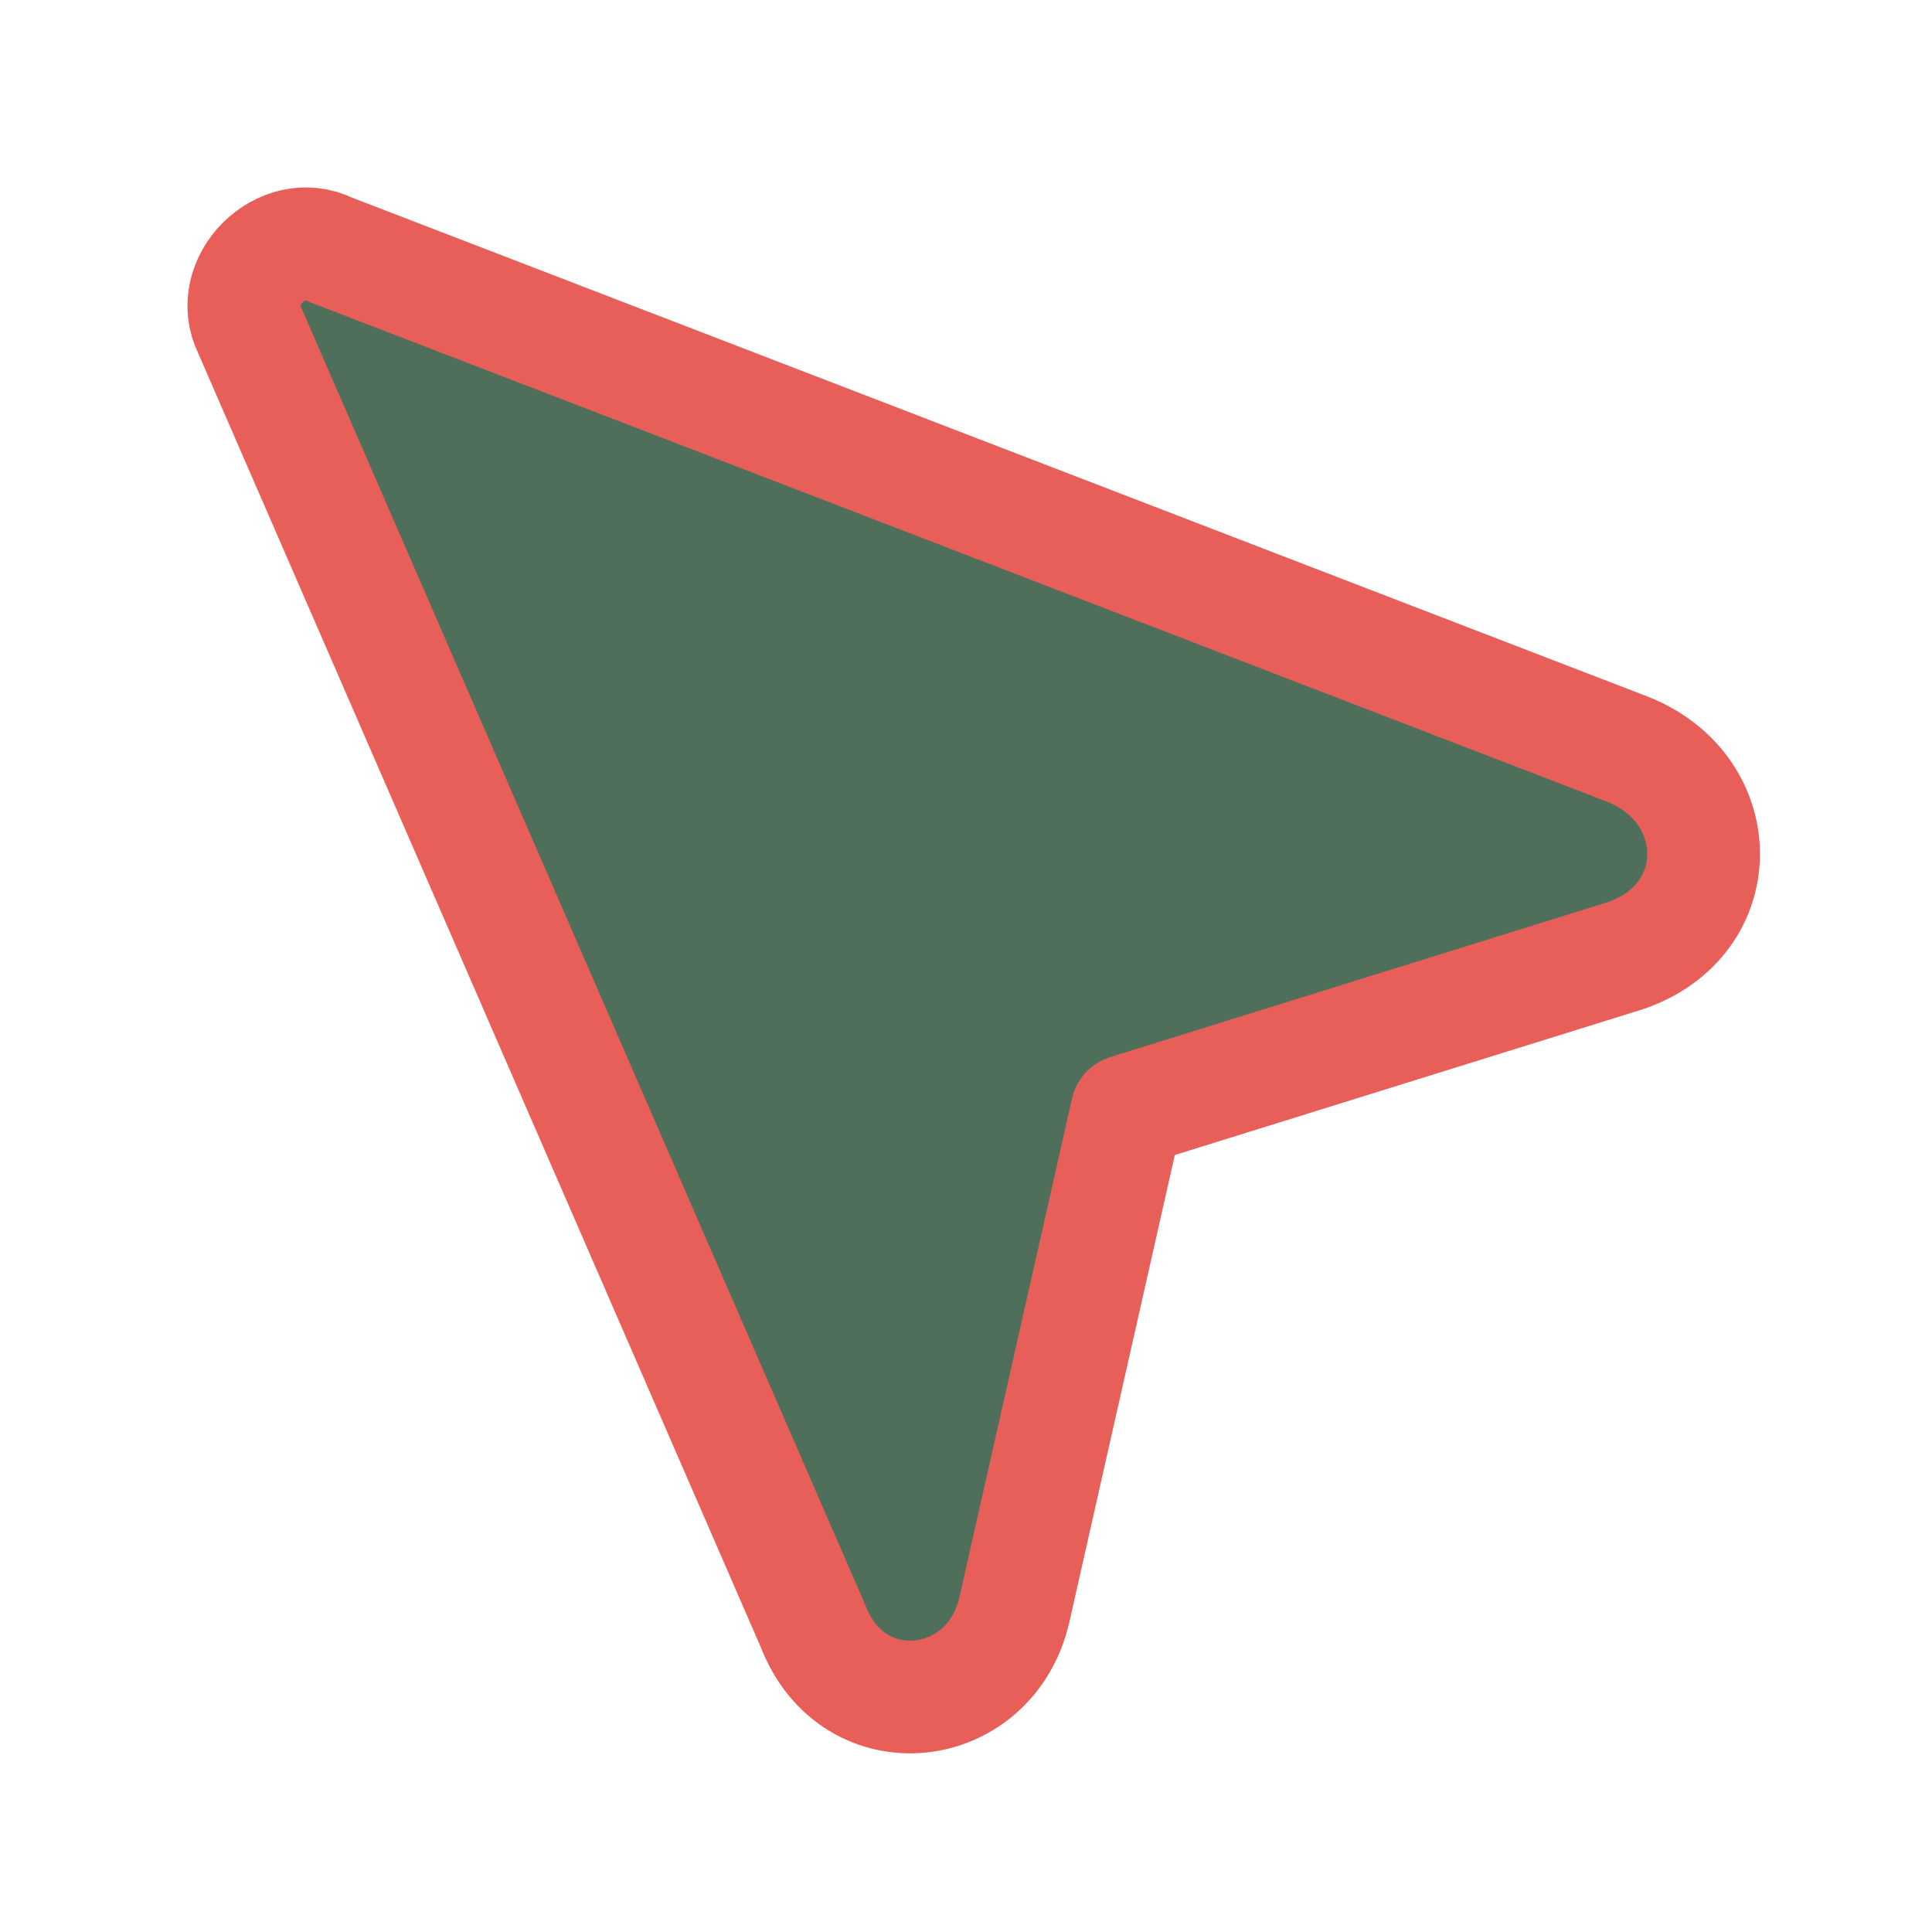
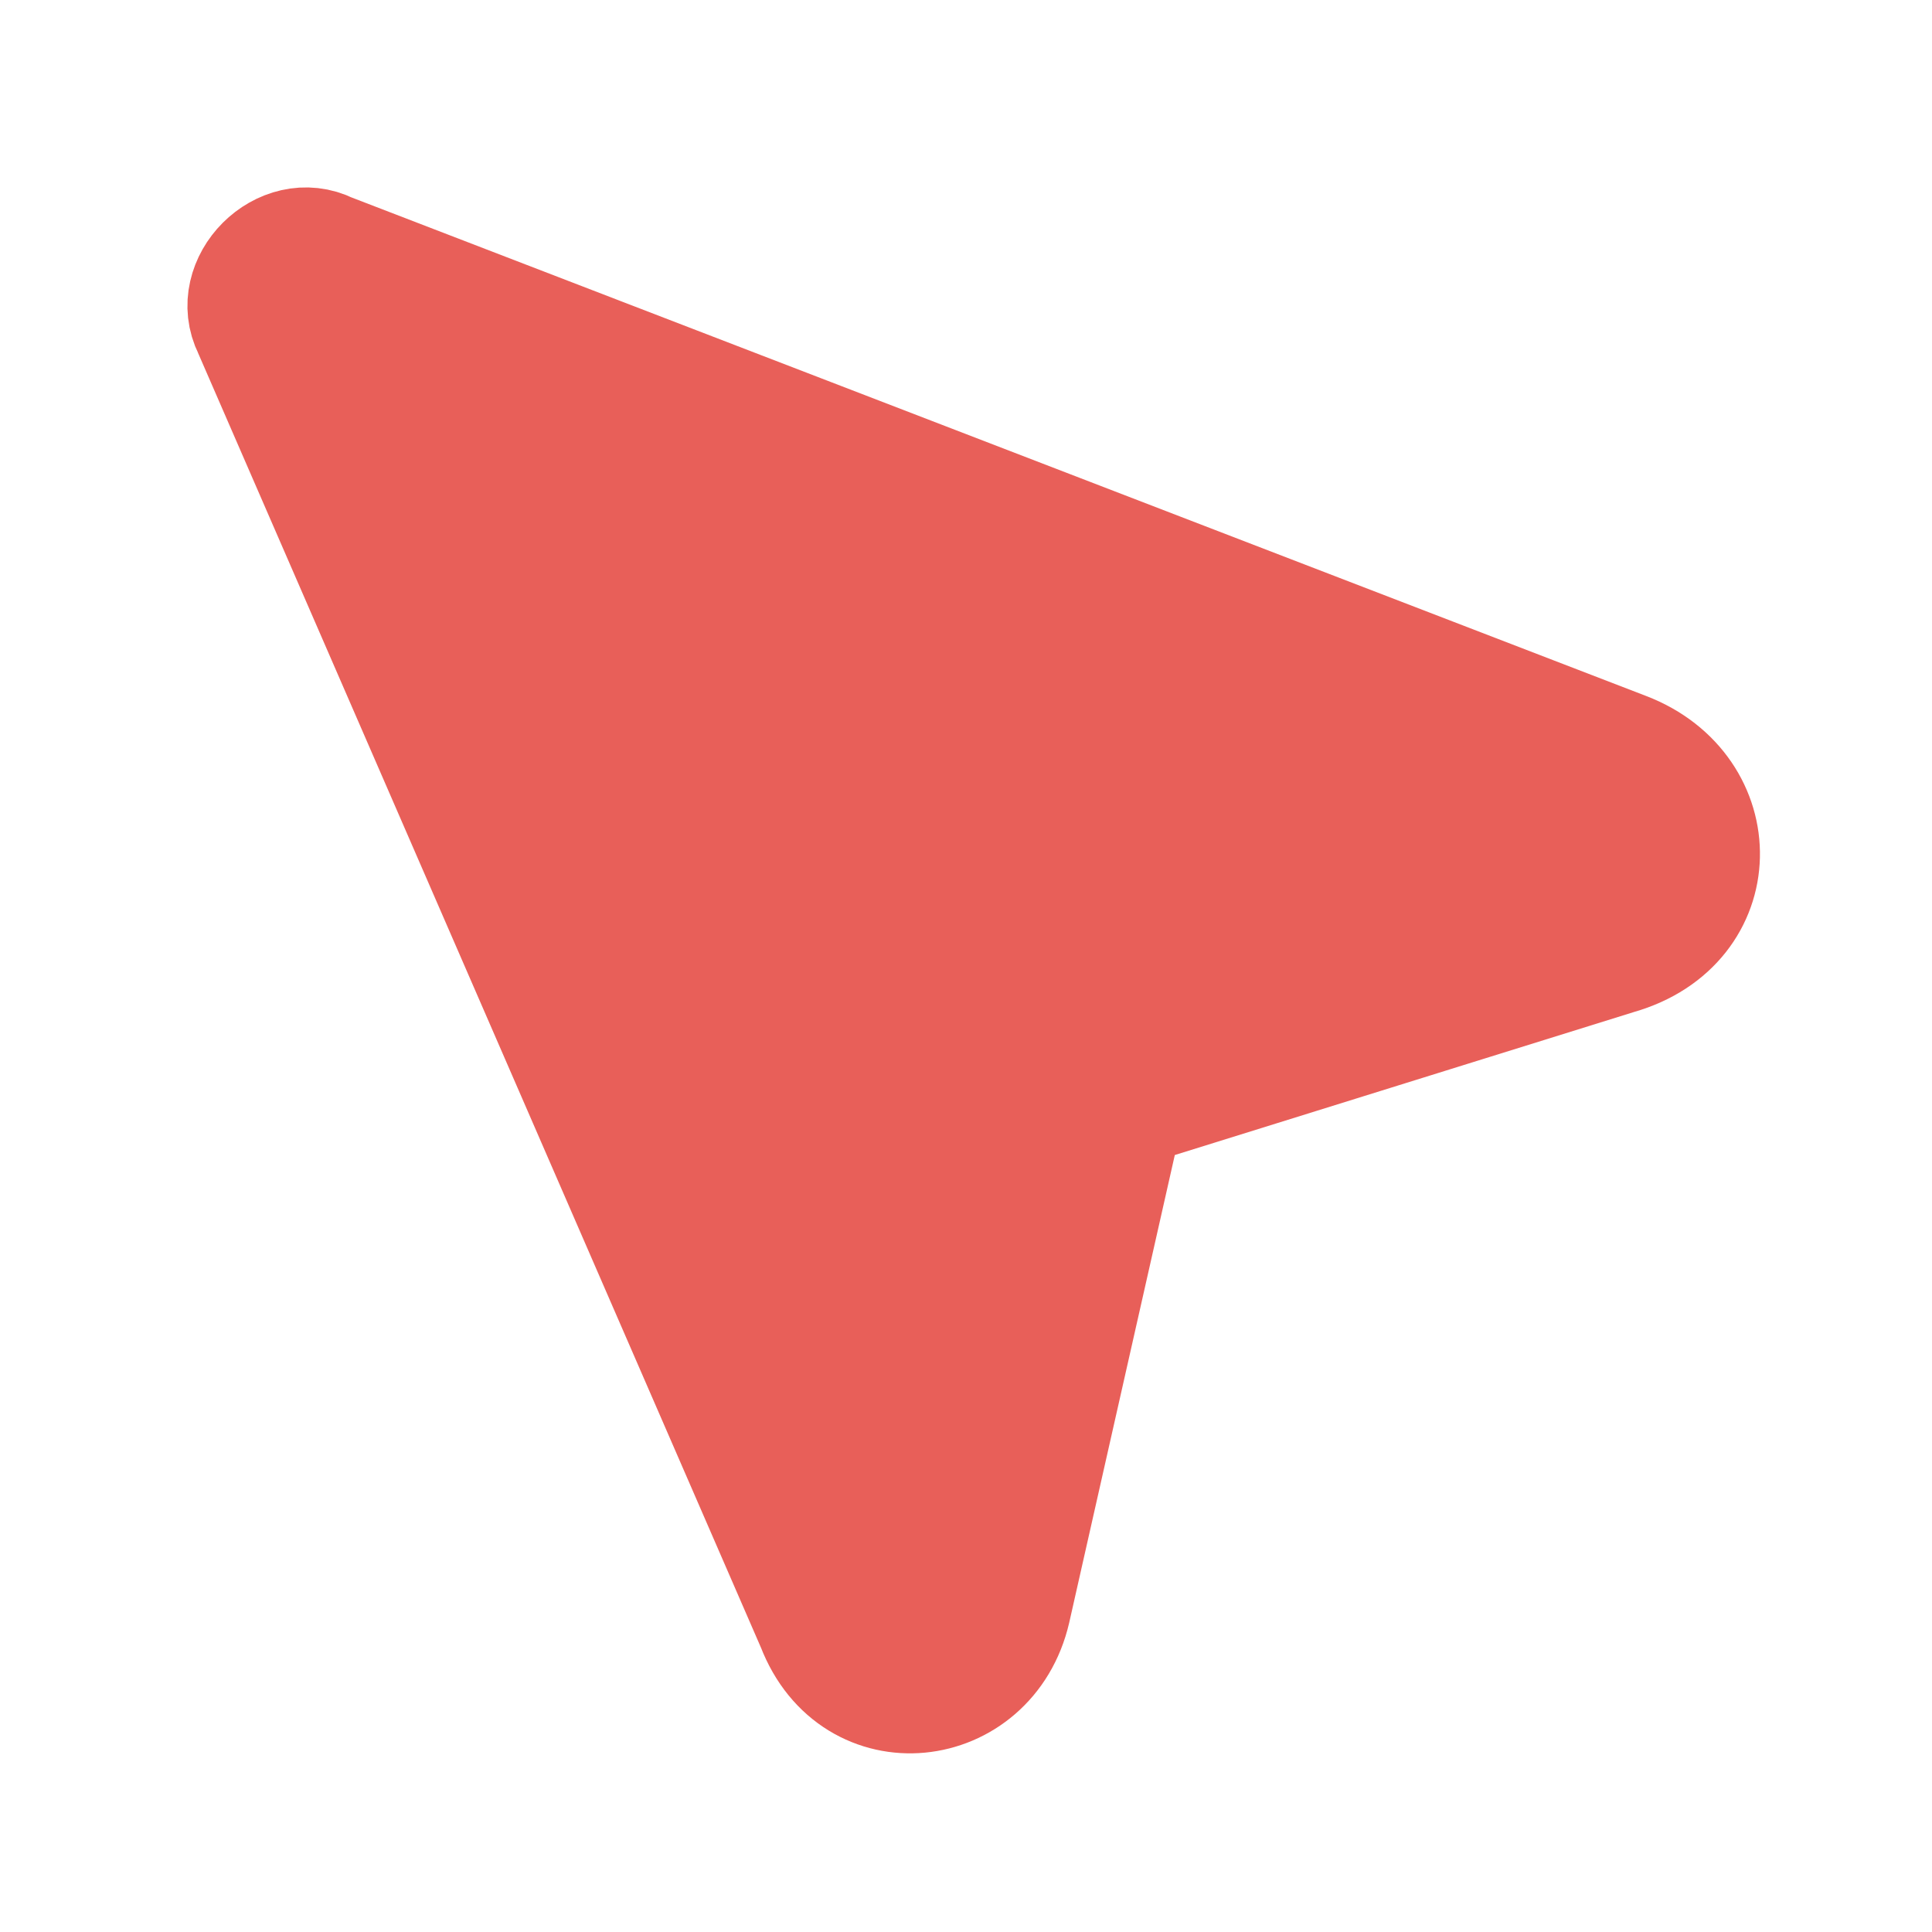
<svg xmlns="http://www.w3.org/2000/svg" width="24" height="24" viewBox="0 0 24 24">
-   <path d="M4.1 3.1C3.5 2.8 2.8 3.5 3.1 4.1l7 16.1c.5 1.3 2.2 1.1 2.5-.2l1.4-6.2 6.1-1.9c1.4-.4 1.4-2.1.1-2.6L4.1 3.1Z" fill="#4f6f5b" stroke="#e85f59" stroke-width="1.4" stroke-linejoin="round" />
+   <path d="M4.1 3.1C3.5 2.8 2.8 3.5 3.1 4.1l7 16.1c.5 1.3 2.2 1.1 2.5-.2l1.4-6.2 6.1-1.9c1.4-.4 1.4-2.1.1-2.6L4.1 3.1Z" fill="#e85f59" stroke="#e85f59" stroke-width="1.4" stroke-linejoin="round" />
</svg>
